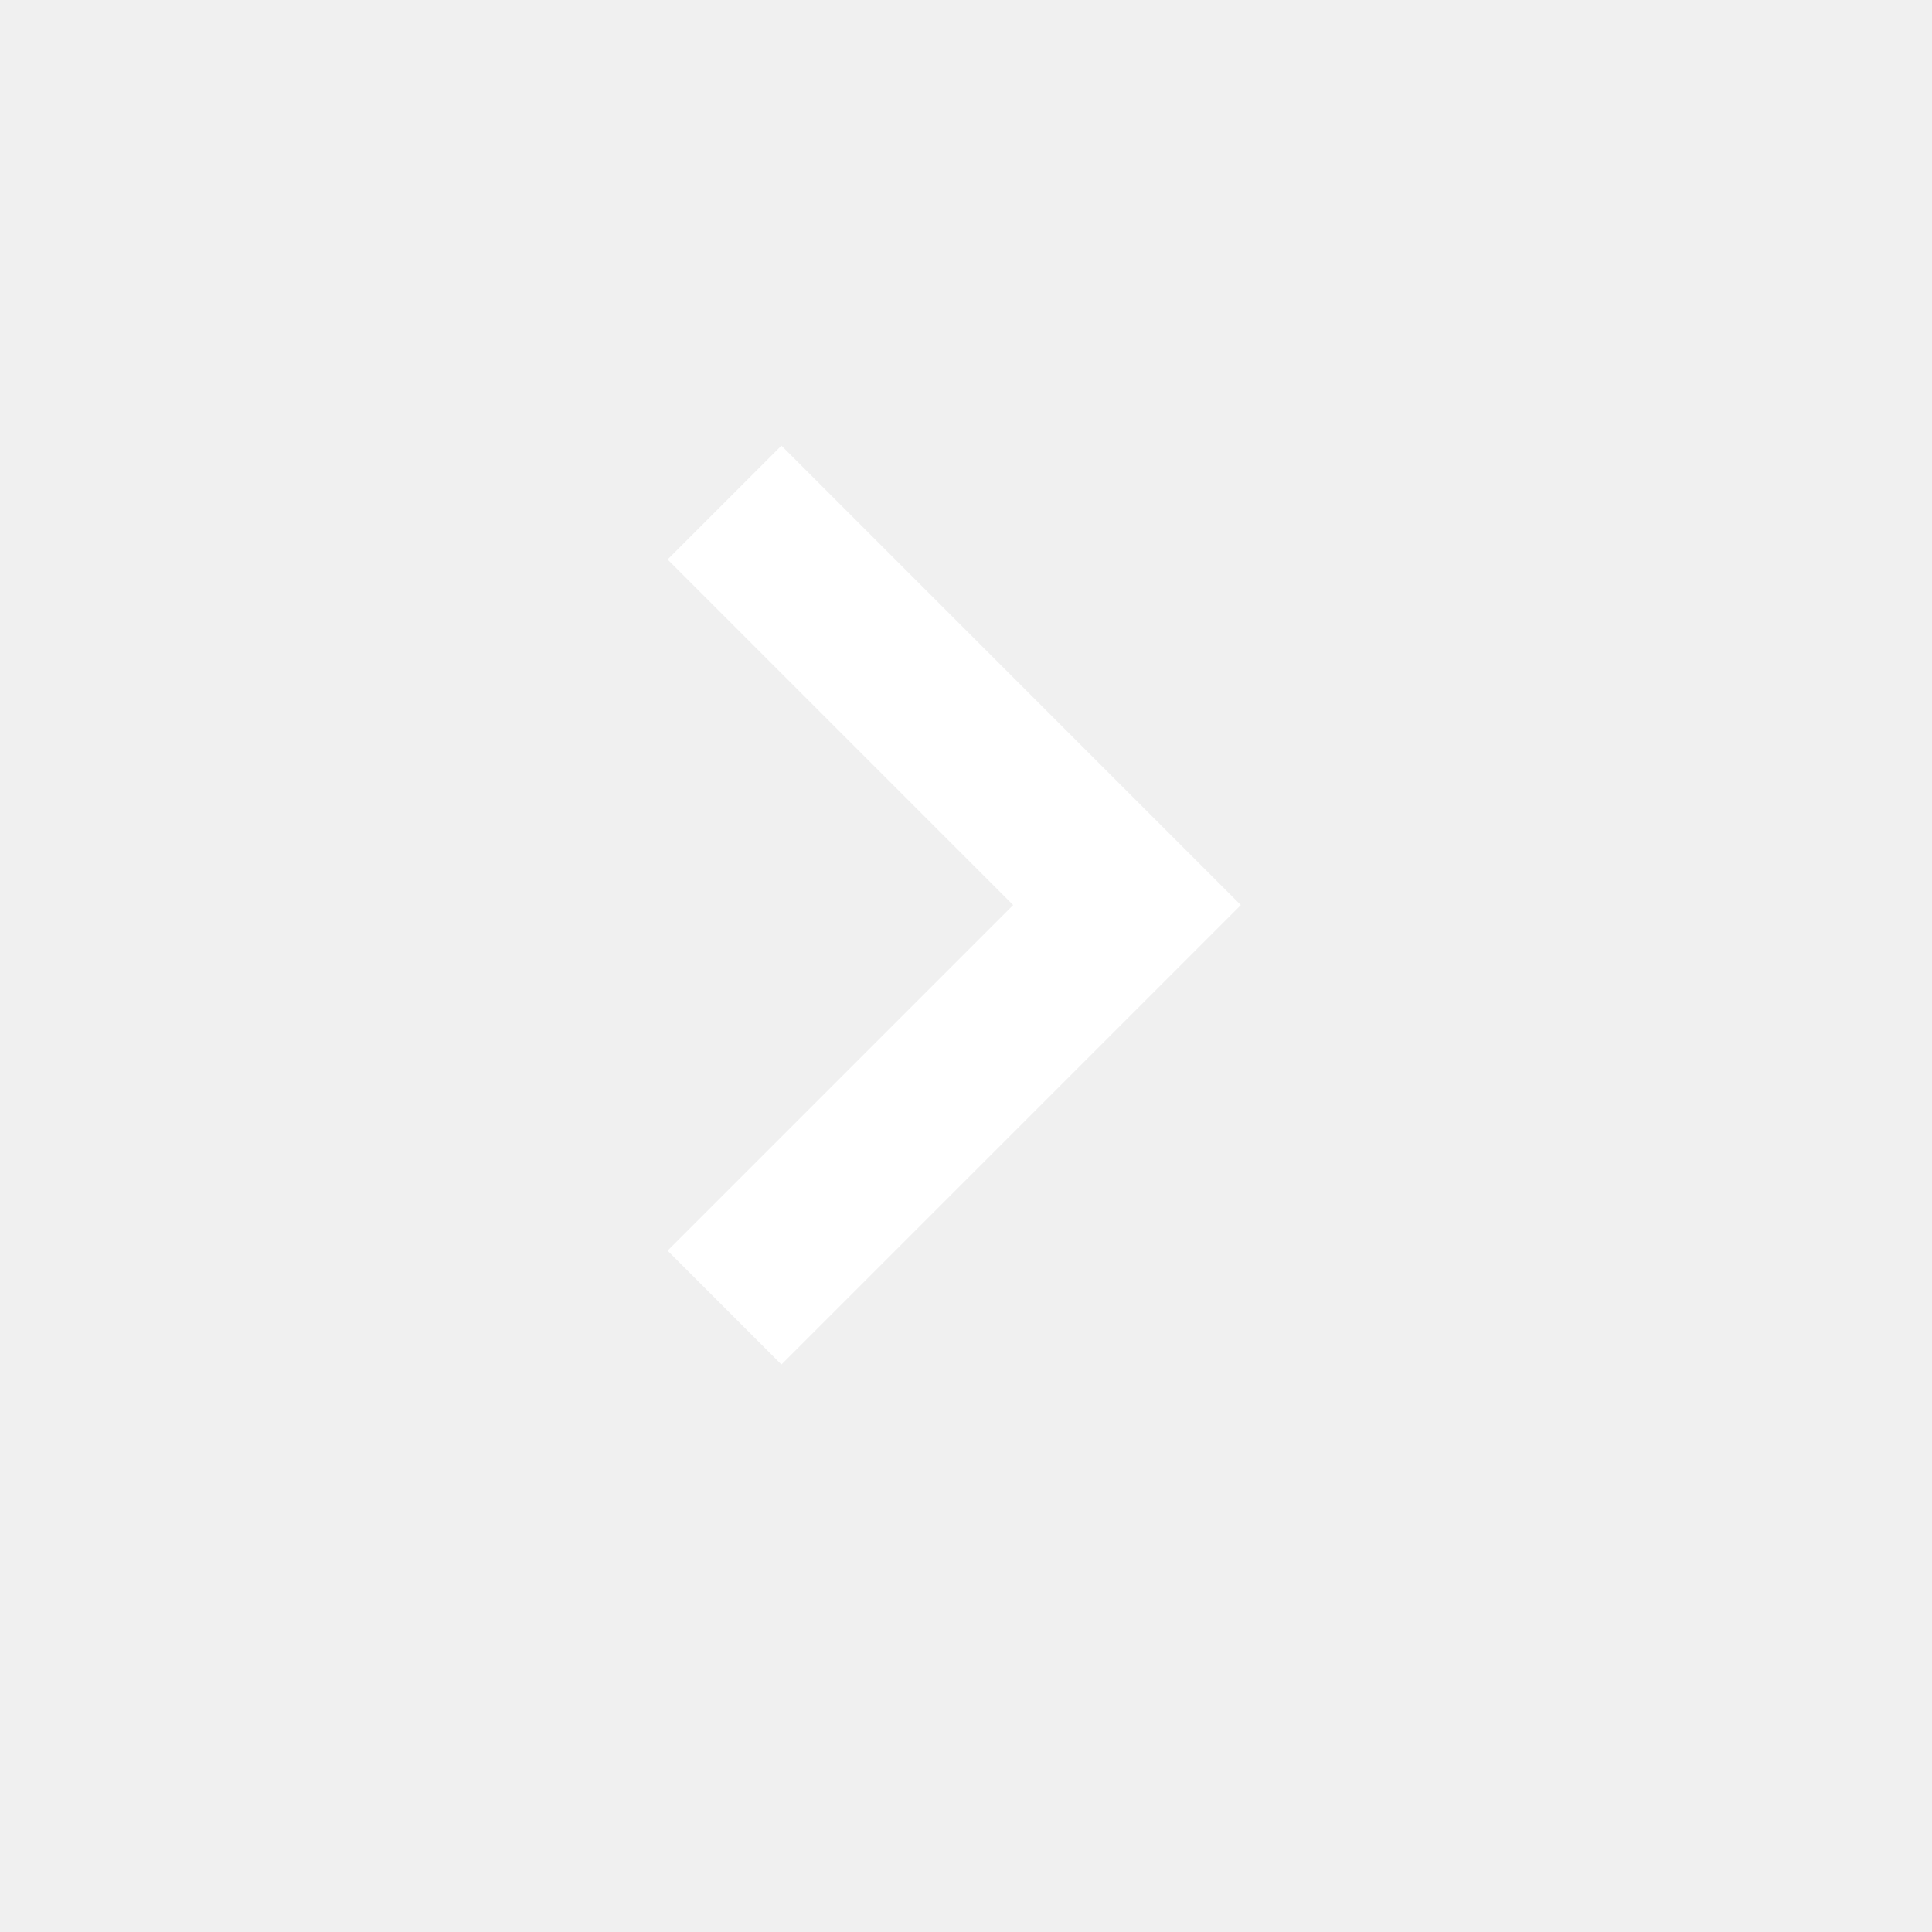
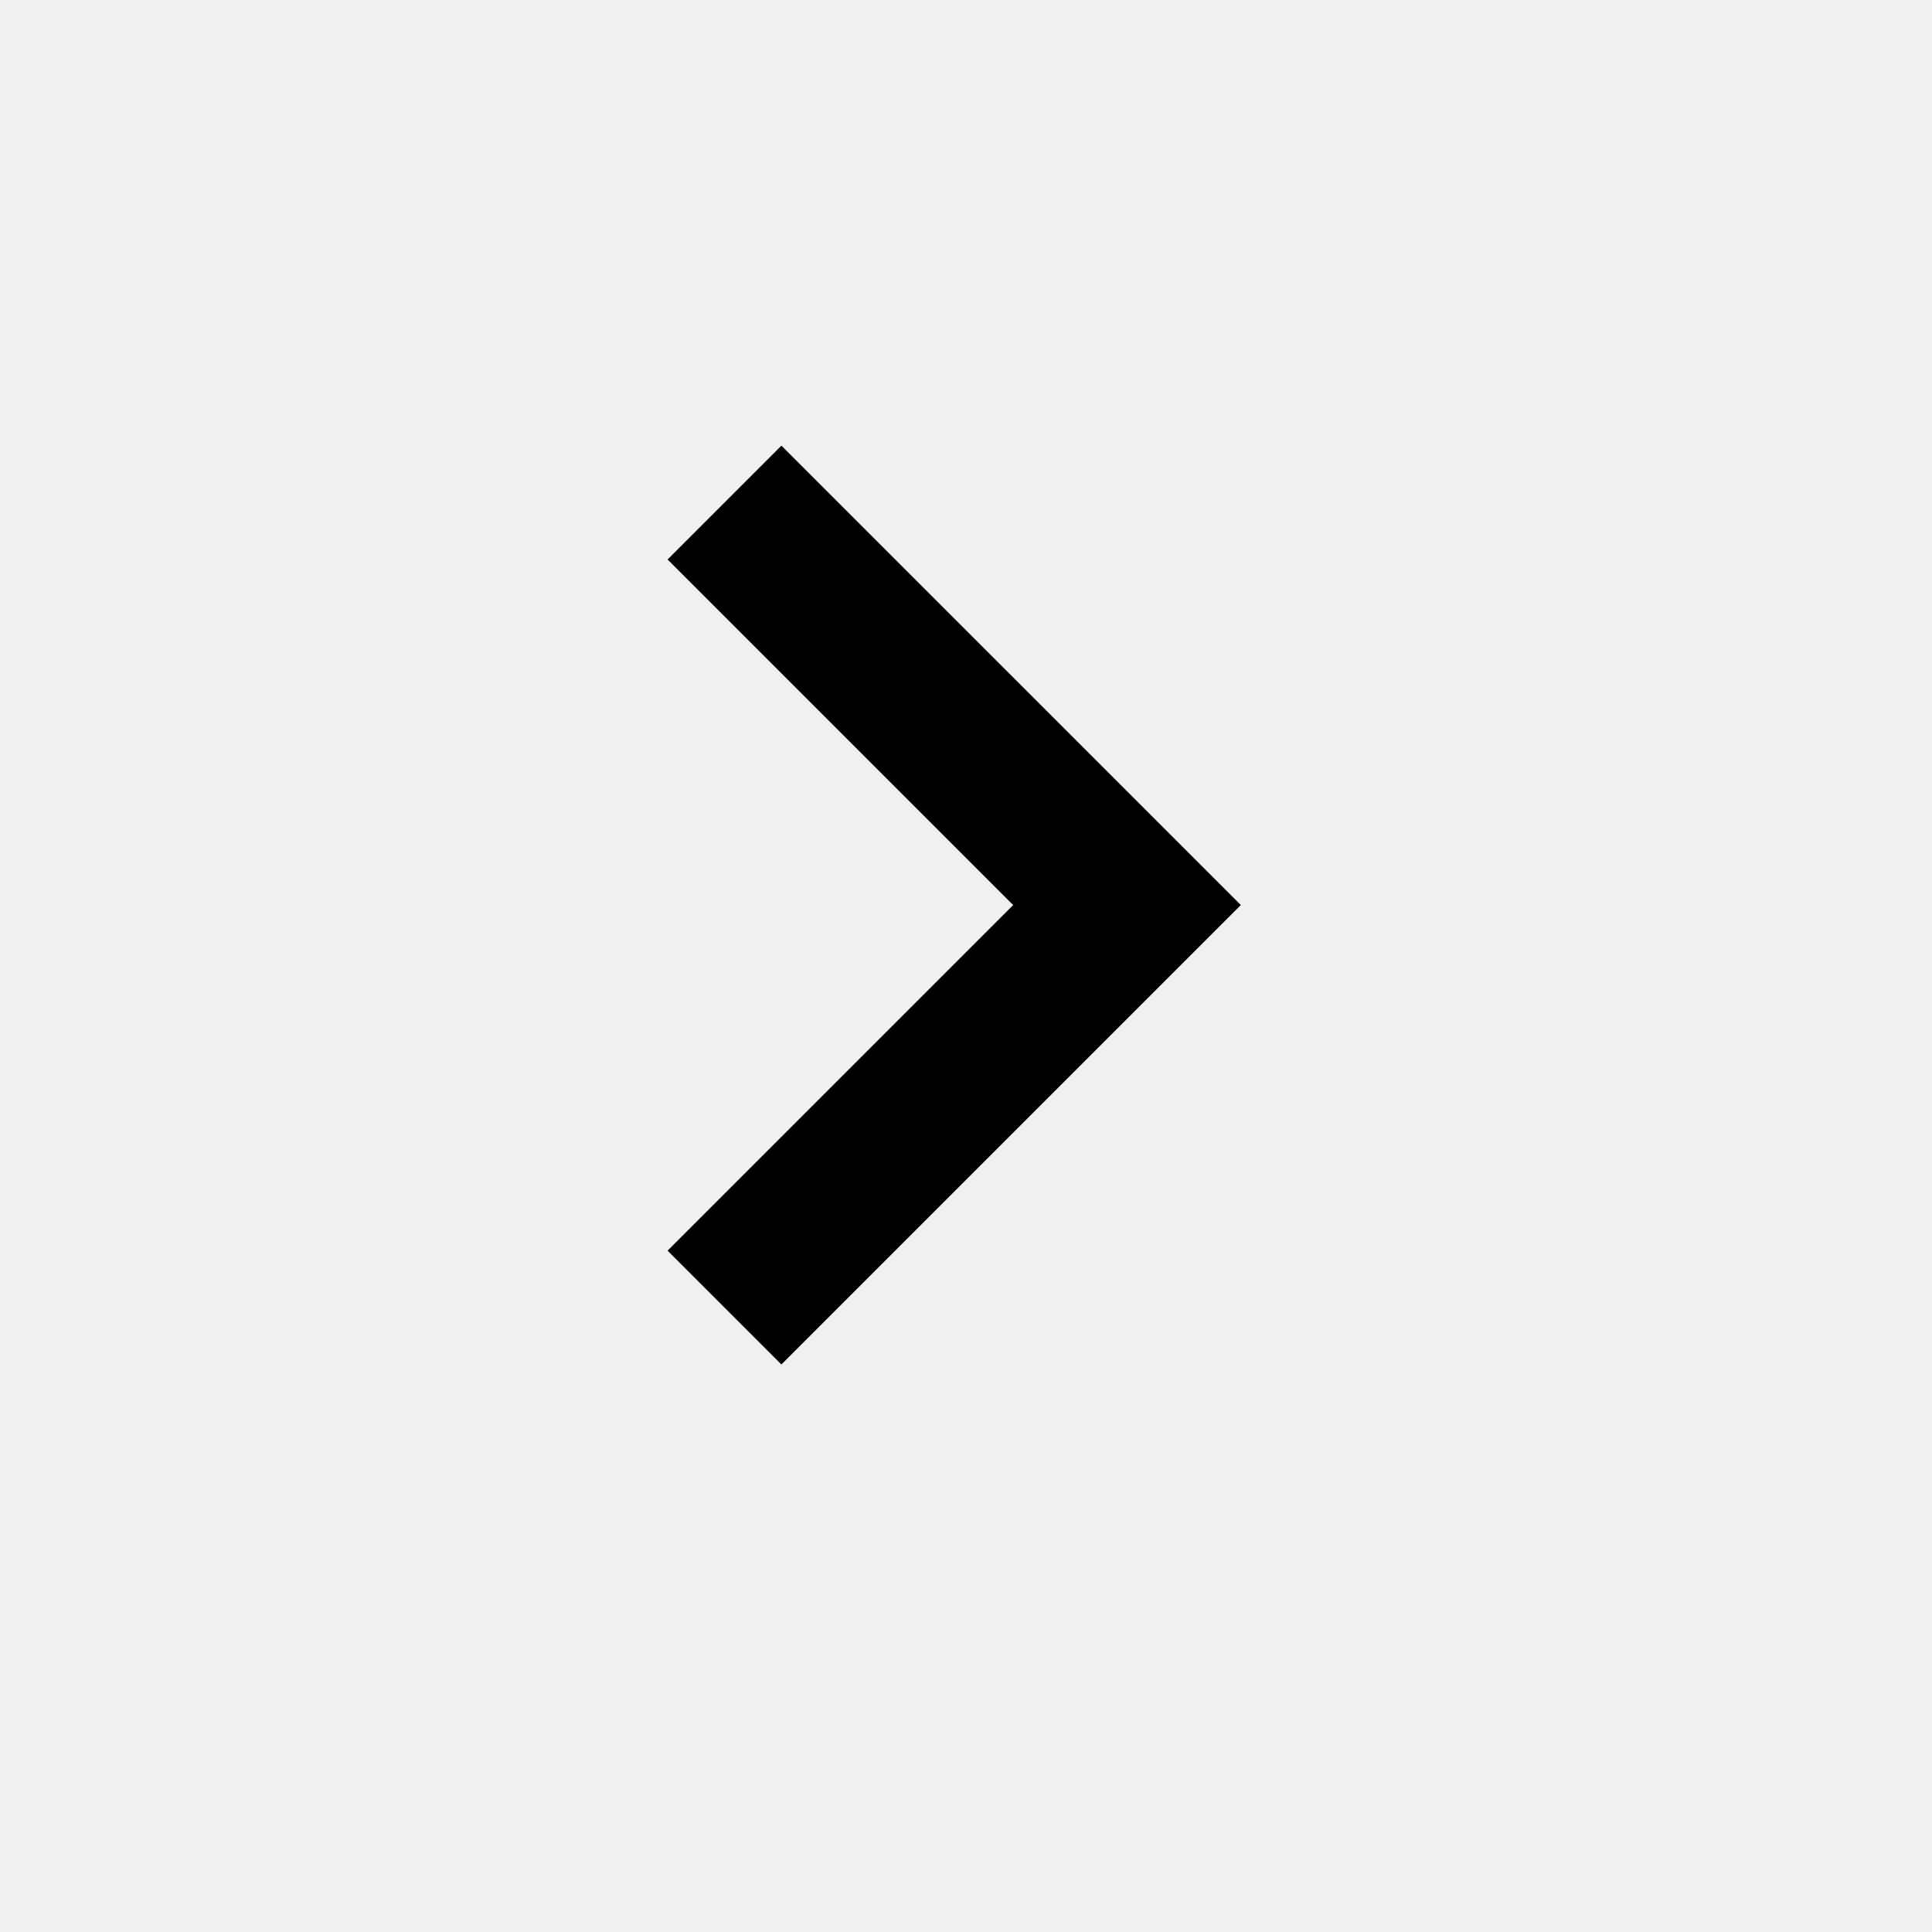
<svg xmlns="http://www.w3.org/2000/svg" width="24" height="24" viewBox="0 0 24 24" fill="none">
-   <path d="M9.707 16.95L15.414 11.243L9.707 5.536L8.293 6.95L12.586 11.243L8.293 15.536L9.707 16.95Z" fill="white" />
+   <path d="M9.707 16.95L15.414 11.243L9.707 5.536L8.293 6.95L12.586 11.243L8.293 15.536L9.707 16.95Z" fill="black" />
</svg>
